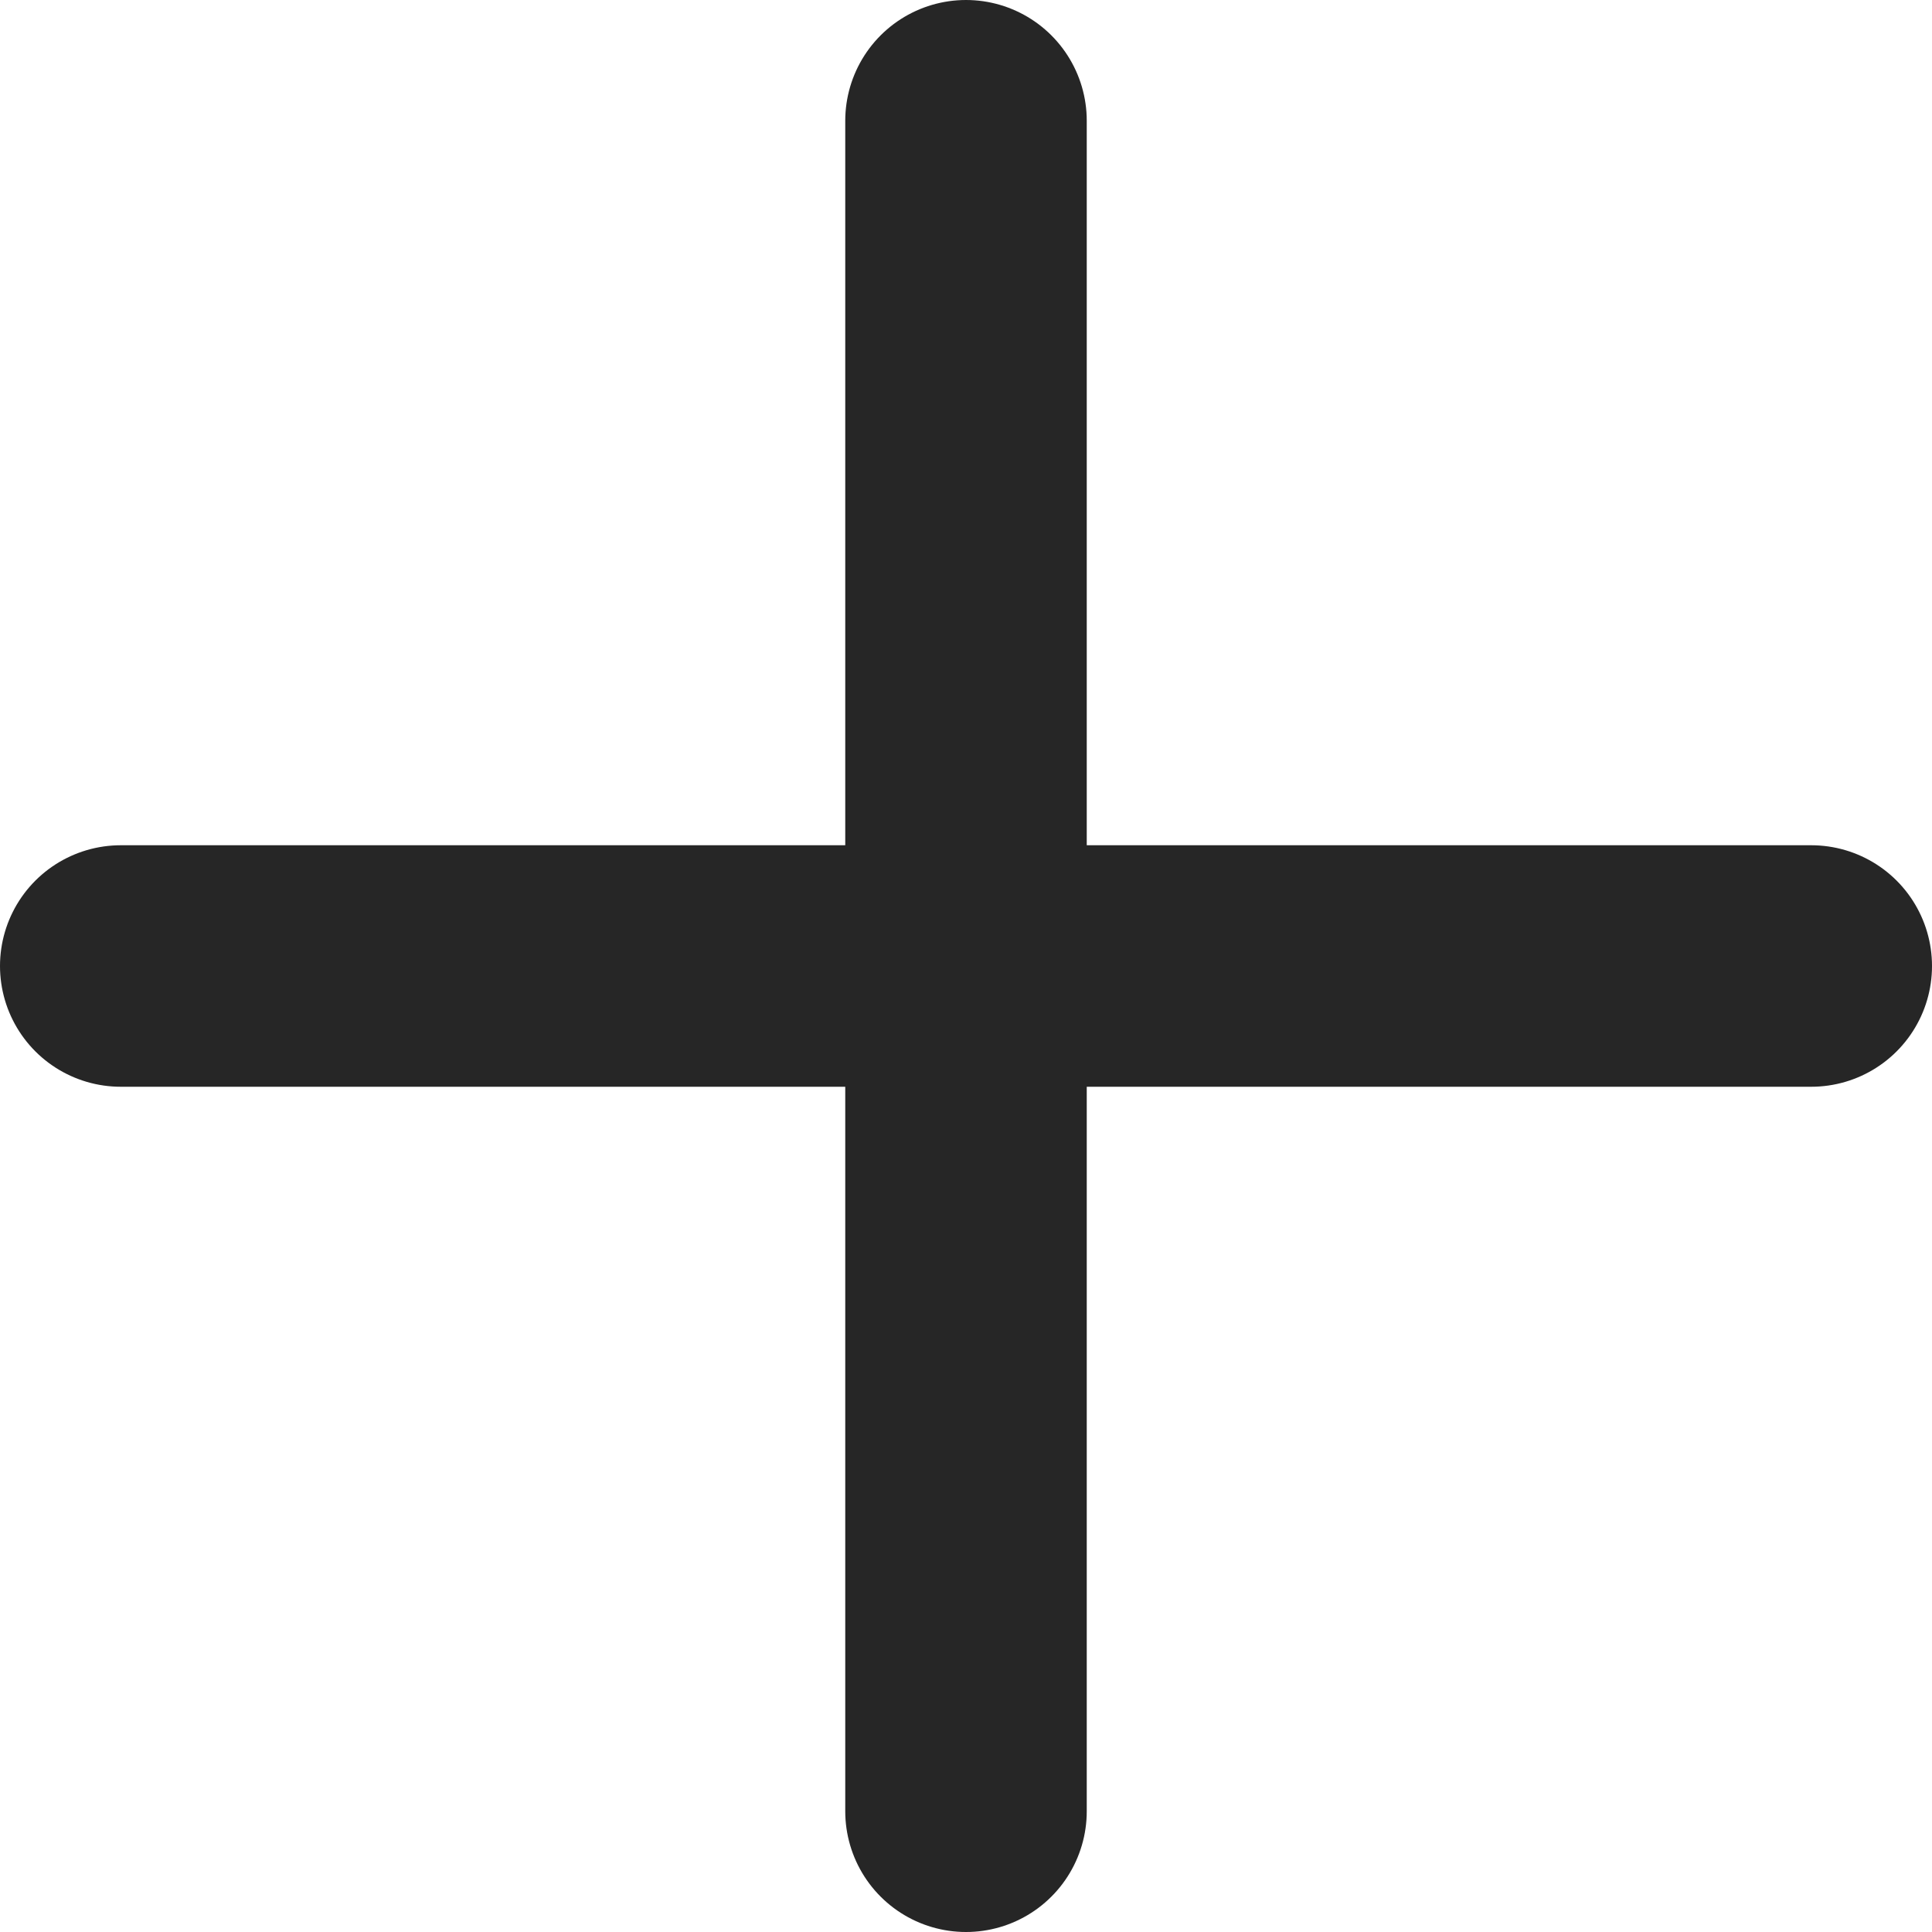
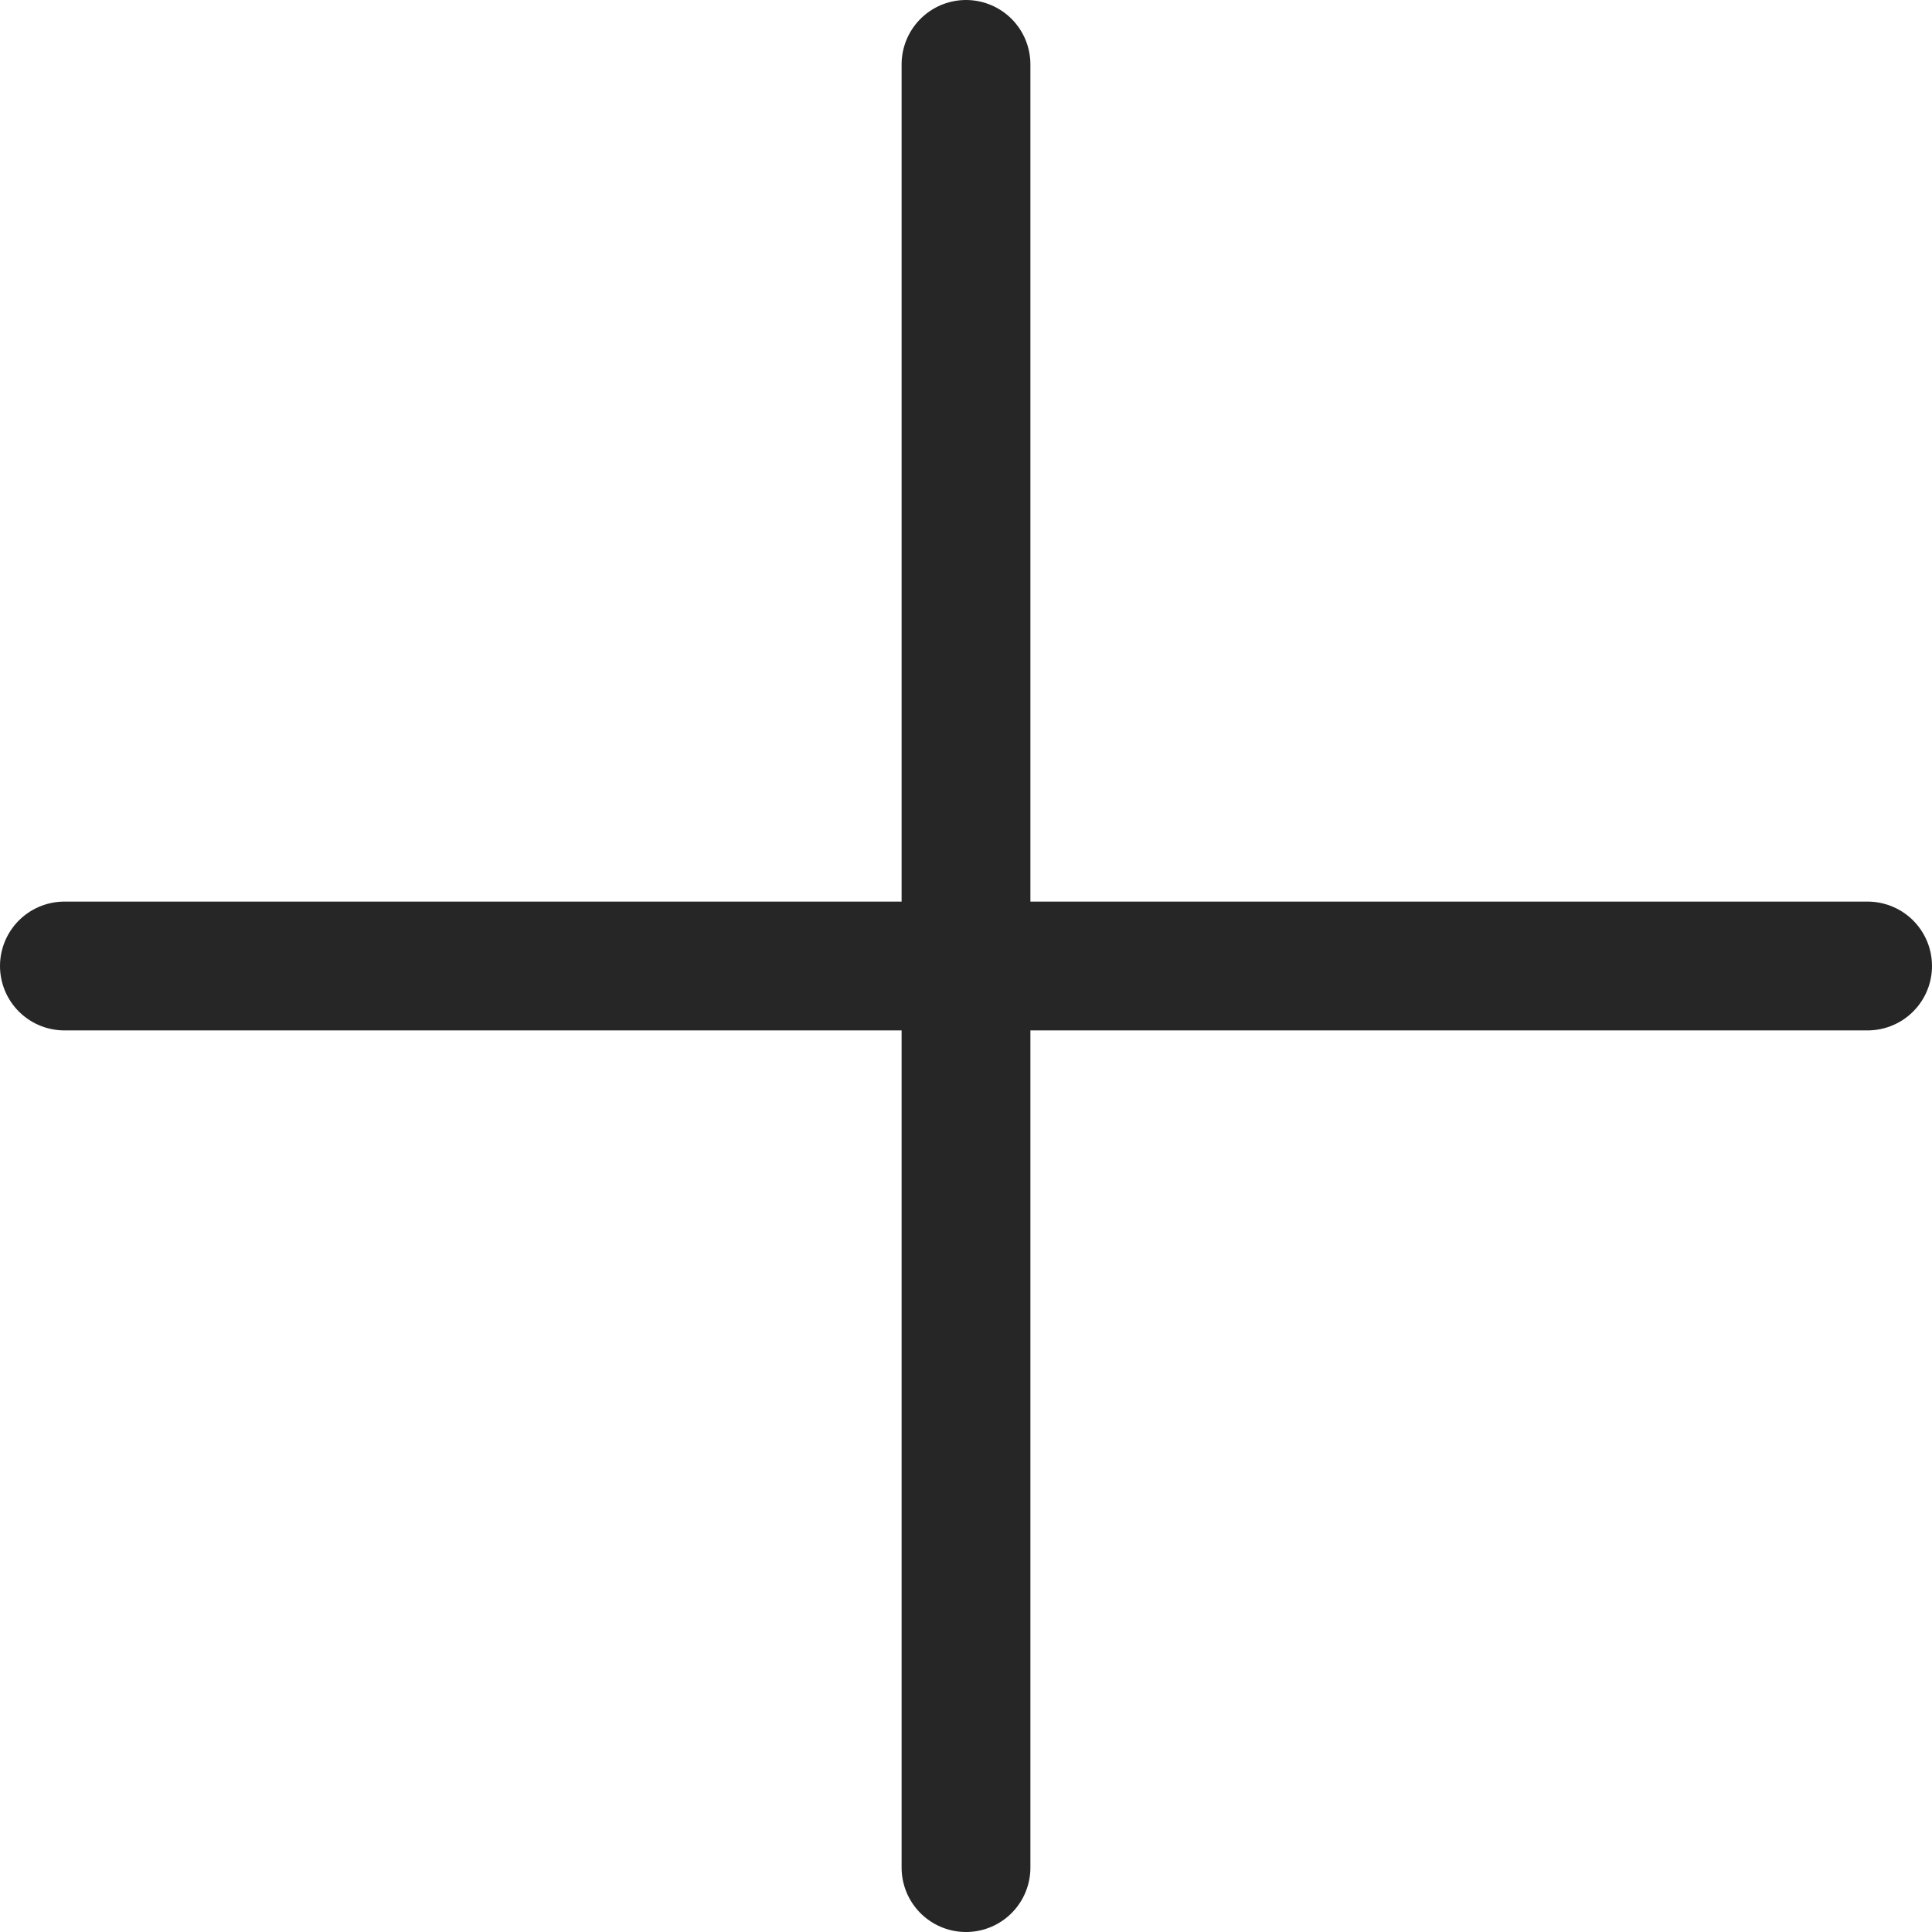
- <svg xmlns="http://www.w3.org/2000/svg" width="4.233mm" height="4.233mm" viewBox="0 0 16 16" version="1.1" id="svg1172" xml:space="preserve">
+ <svg xmlns="http://www.w3.org/2000/svg" width="3.969mm" height="3.969mm" viewBox="0 0 15 15" version="1.1" id="svg1172" xml:space="preserve">
  <defs id="defs820">
    <style id="style818">
      .icon-stroke {
        fill: none;
        stroke: #262626;
        stroke-width: 2;
        stroke-linecap: round;
        stroke-linejoin: round;
      }
      .icon-fill {
        fill: #262626;
        stroke: none;
      }
      .label {
        fill: #999;
        stroke: none;
        font-family: Arial, sans-serif;
        font-size: 10px;
        text-anchor: middle;
      }
    </style>
    <style id="style818-7">
      .icon-stroke {
        fill: none;
        stroke: #262626;
        stroke-width: 2;
        stroke-linecap: round;
        stroke-linejoin: round;
      }
      .icon-fill {
        fill: #262626;
        stroke: none;
      }
      .label {
        fill: #999;
        stroke: none;
        font-family: Arial, sans-serif;
        font-size: 10px;
        text-anchor: middle;
      }
    </style>
  </defs>
-   <g style="fill:none;stroke:#262626;stroke-width:2;stroke-linecap:round;stroke-linejoin:round;stroke-opacity:1" id="g19793" transform="translate(-4,-4)">
-     <path id="line19783" d="M 5,12 H 19 M 12,5 v 14" style="stroke:#262626;stroke-opacity:1" />
+   <g style="fill:none;stroke:#262626;stroke-width:1;stroke-linecap:round;stroke-linejoin:round;stroke-dasharray:none;stroke-opacity:1" id="g19793" transform="translate(-4.5,-4.5)">
+     <path id="line19783" d="M 5,12 H 19 M 12,5 v 14" style="stroke:#262626;stroke-width:1;stroke-dasharray:none;stroke-opacity:1" />
  </g>
</svg>
